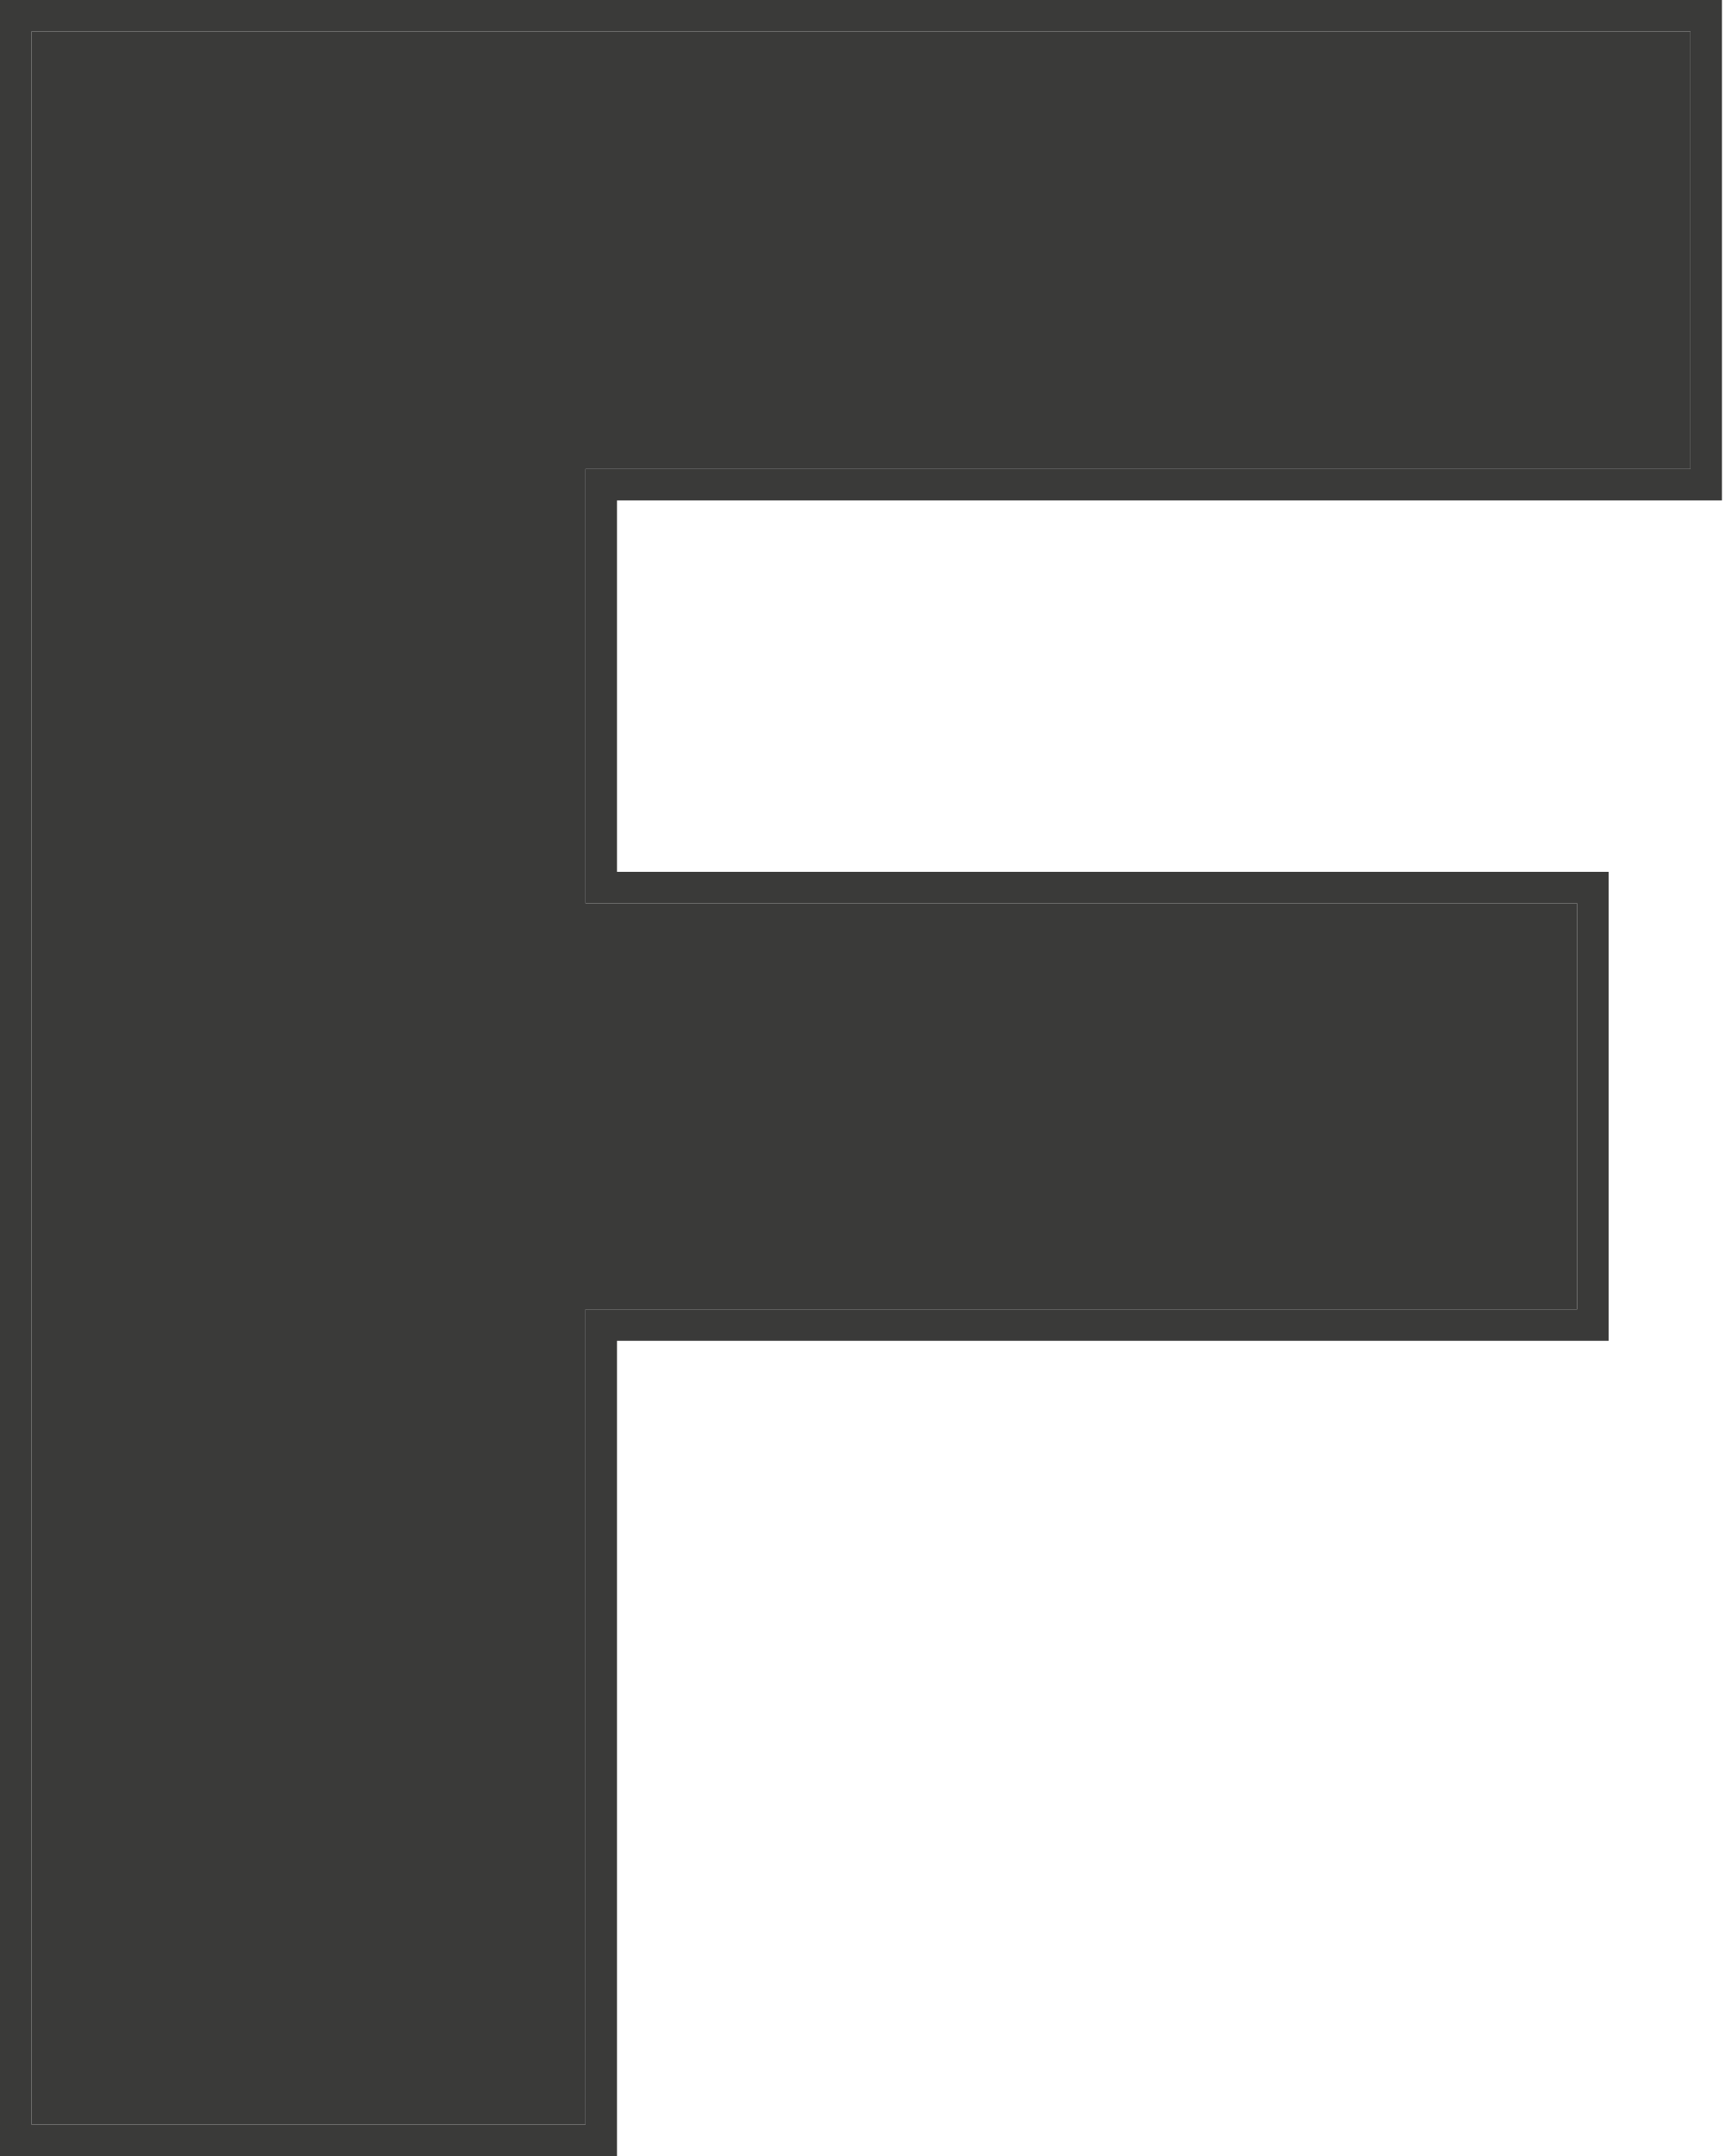
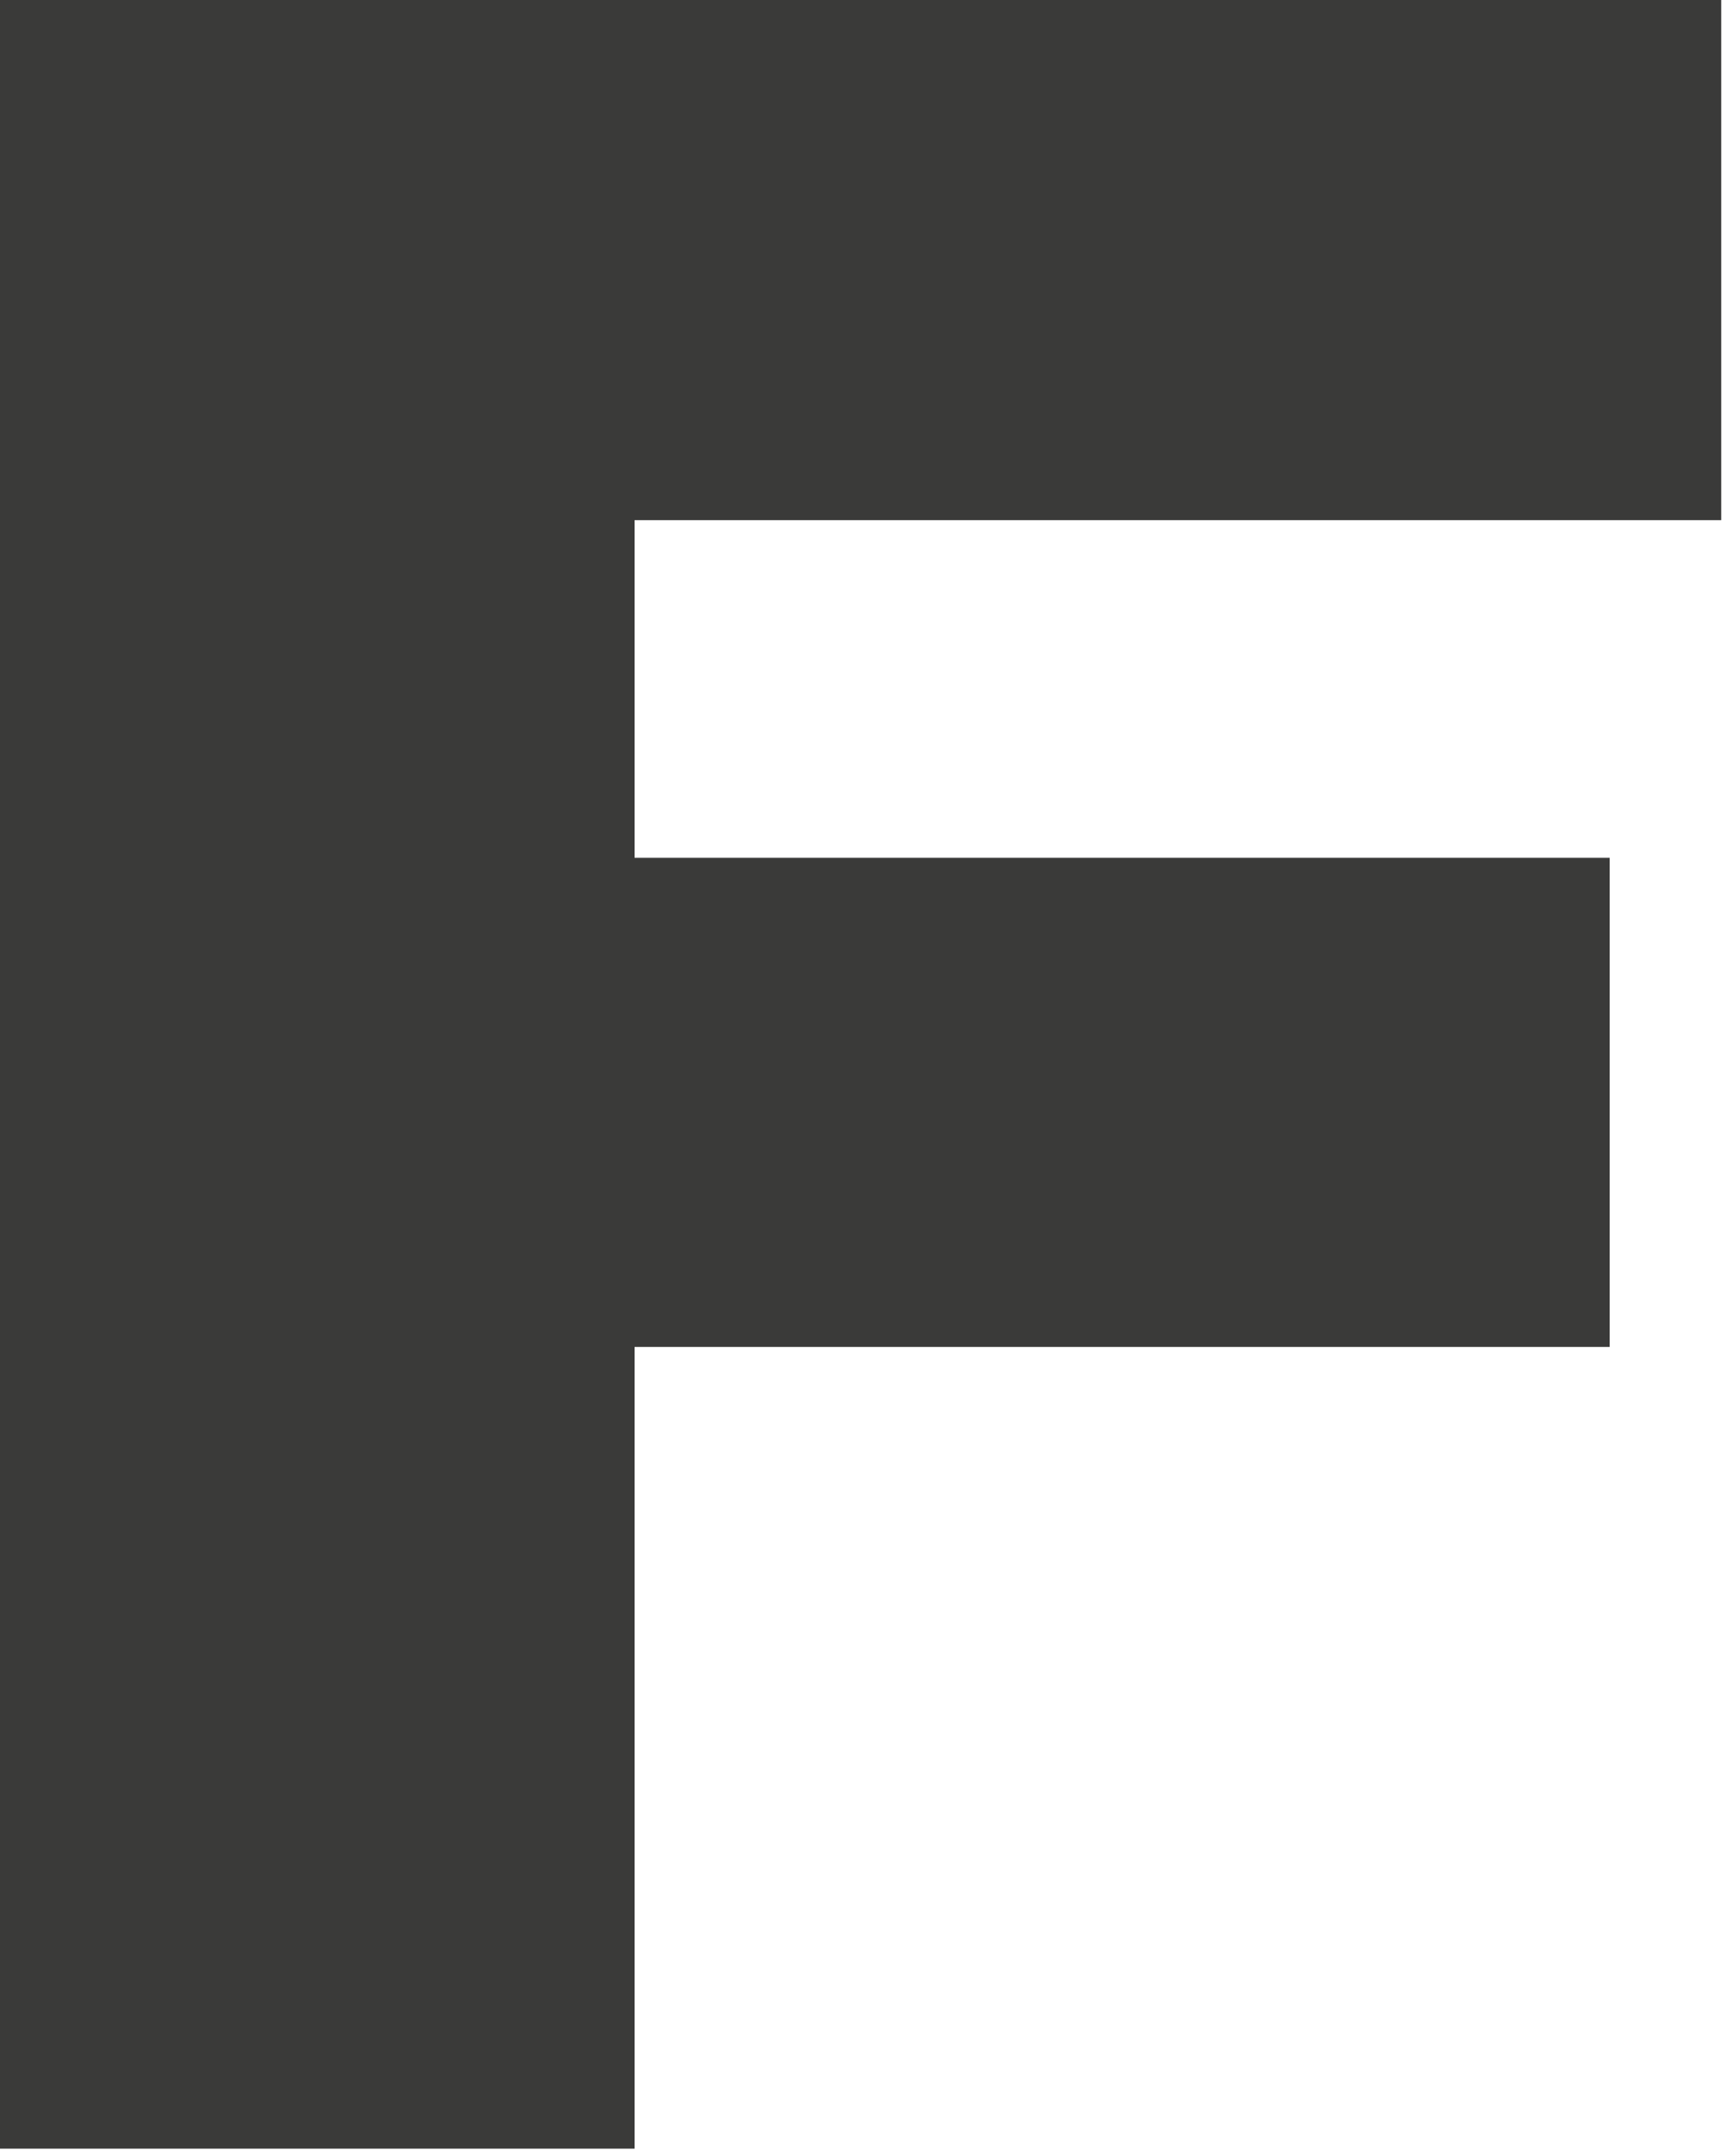
- <svg xmlns="http://www.w3.org/2000/svg" width="110" height="137" viewBox="0 0 110 137" fill="none">
-   <path d="M2 135V2H107.4V29.8H37.2V57.4H100.2V83.2H37.2V135H2Z" fill="#3A3A39" />
-   <path d="M2 2V135H37.2V83.2H100.2V57.4H37.2V29.8H107.4V2H2ZM109.4 31.8H39.2V55.4H102.2V85.2H39.2V137H0V0H109.4V31.8Z" fill="#3A3A39" />
+ <svg xmlns="http://www.w3.org/2000/svg" width="88" height="109" viewBox="0 0 88 109" fill="none">
+   <path d="M32.178 68.287H81.624V43.488H32.178V26.371H87.279V0H0V108.933H32.178V68.287Z" fill="#3A3A39" />
</svg>
